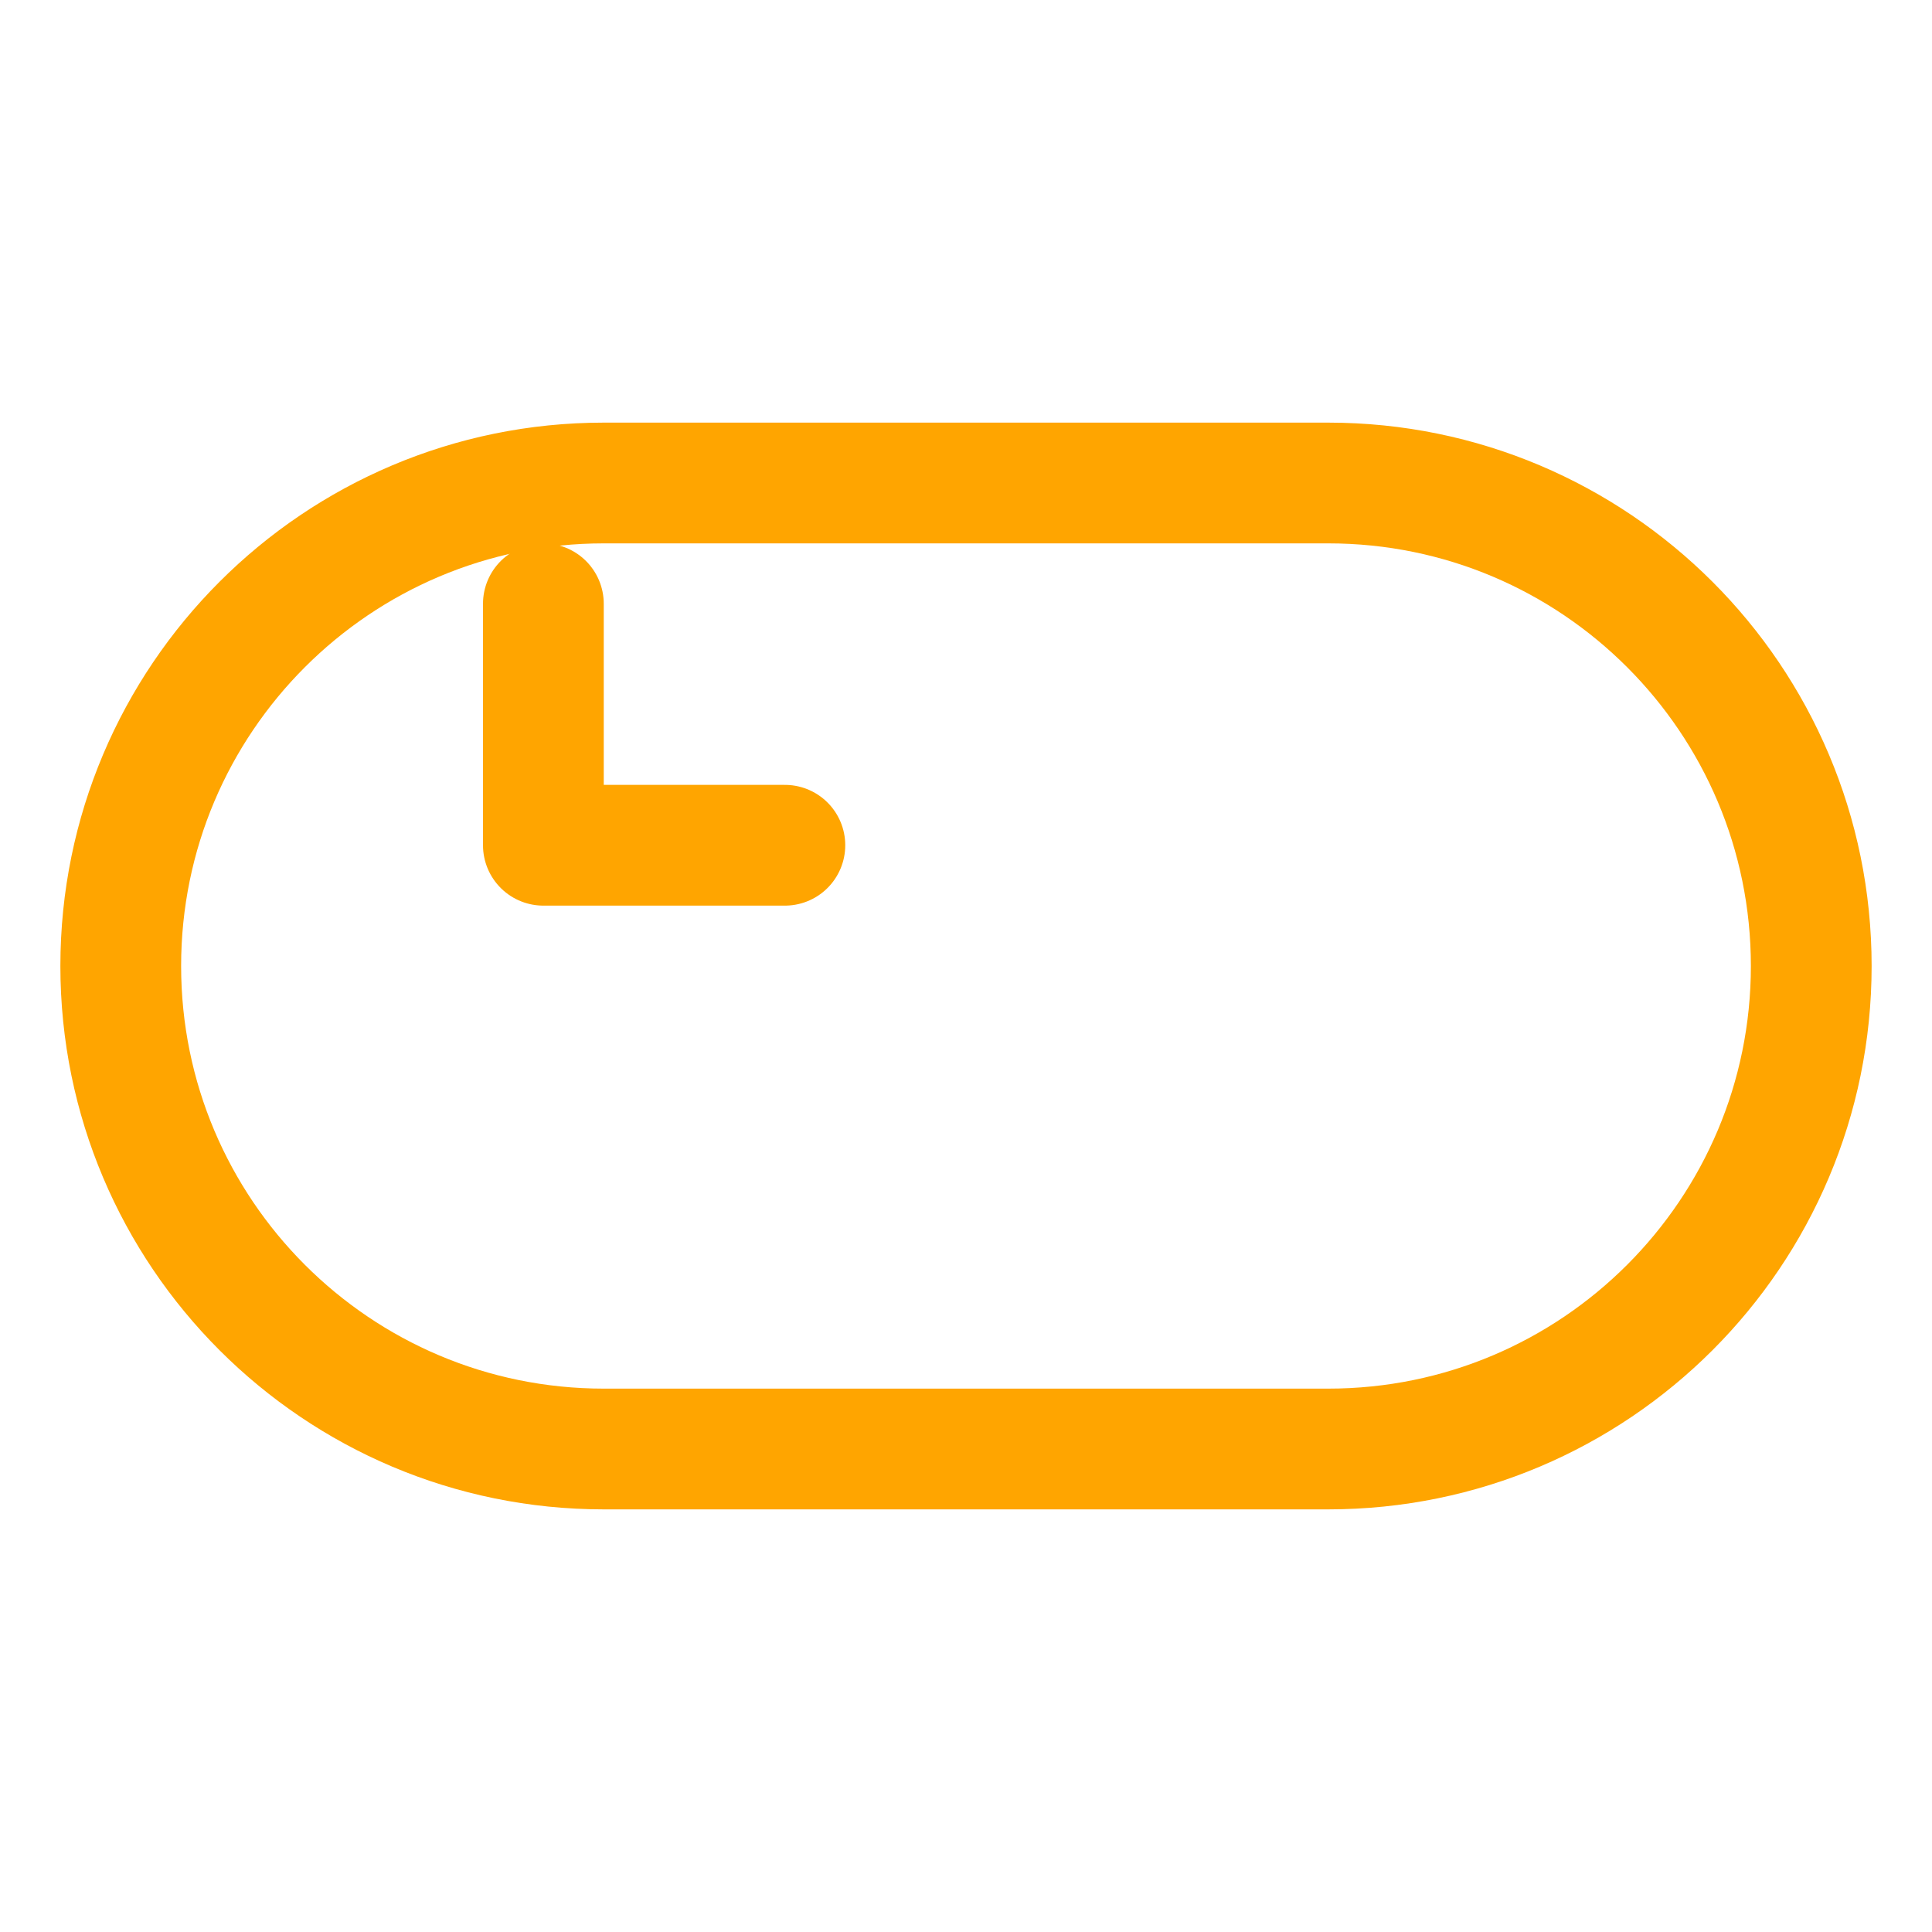
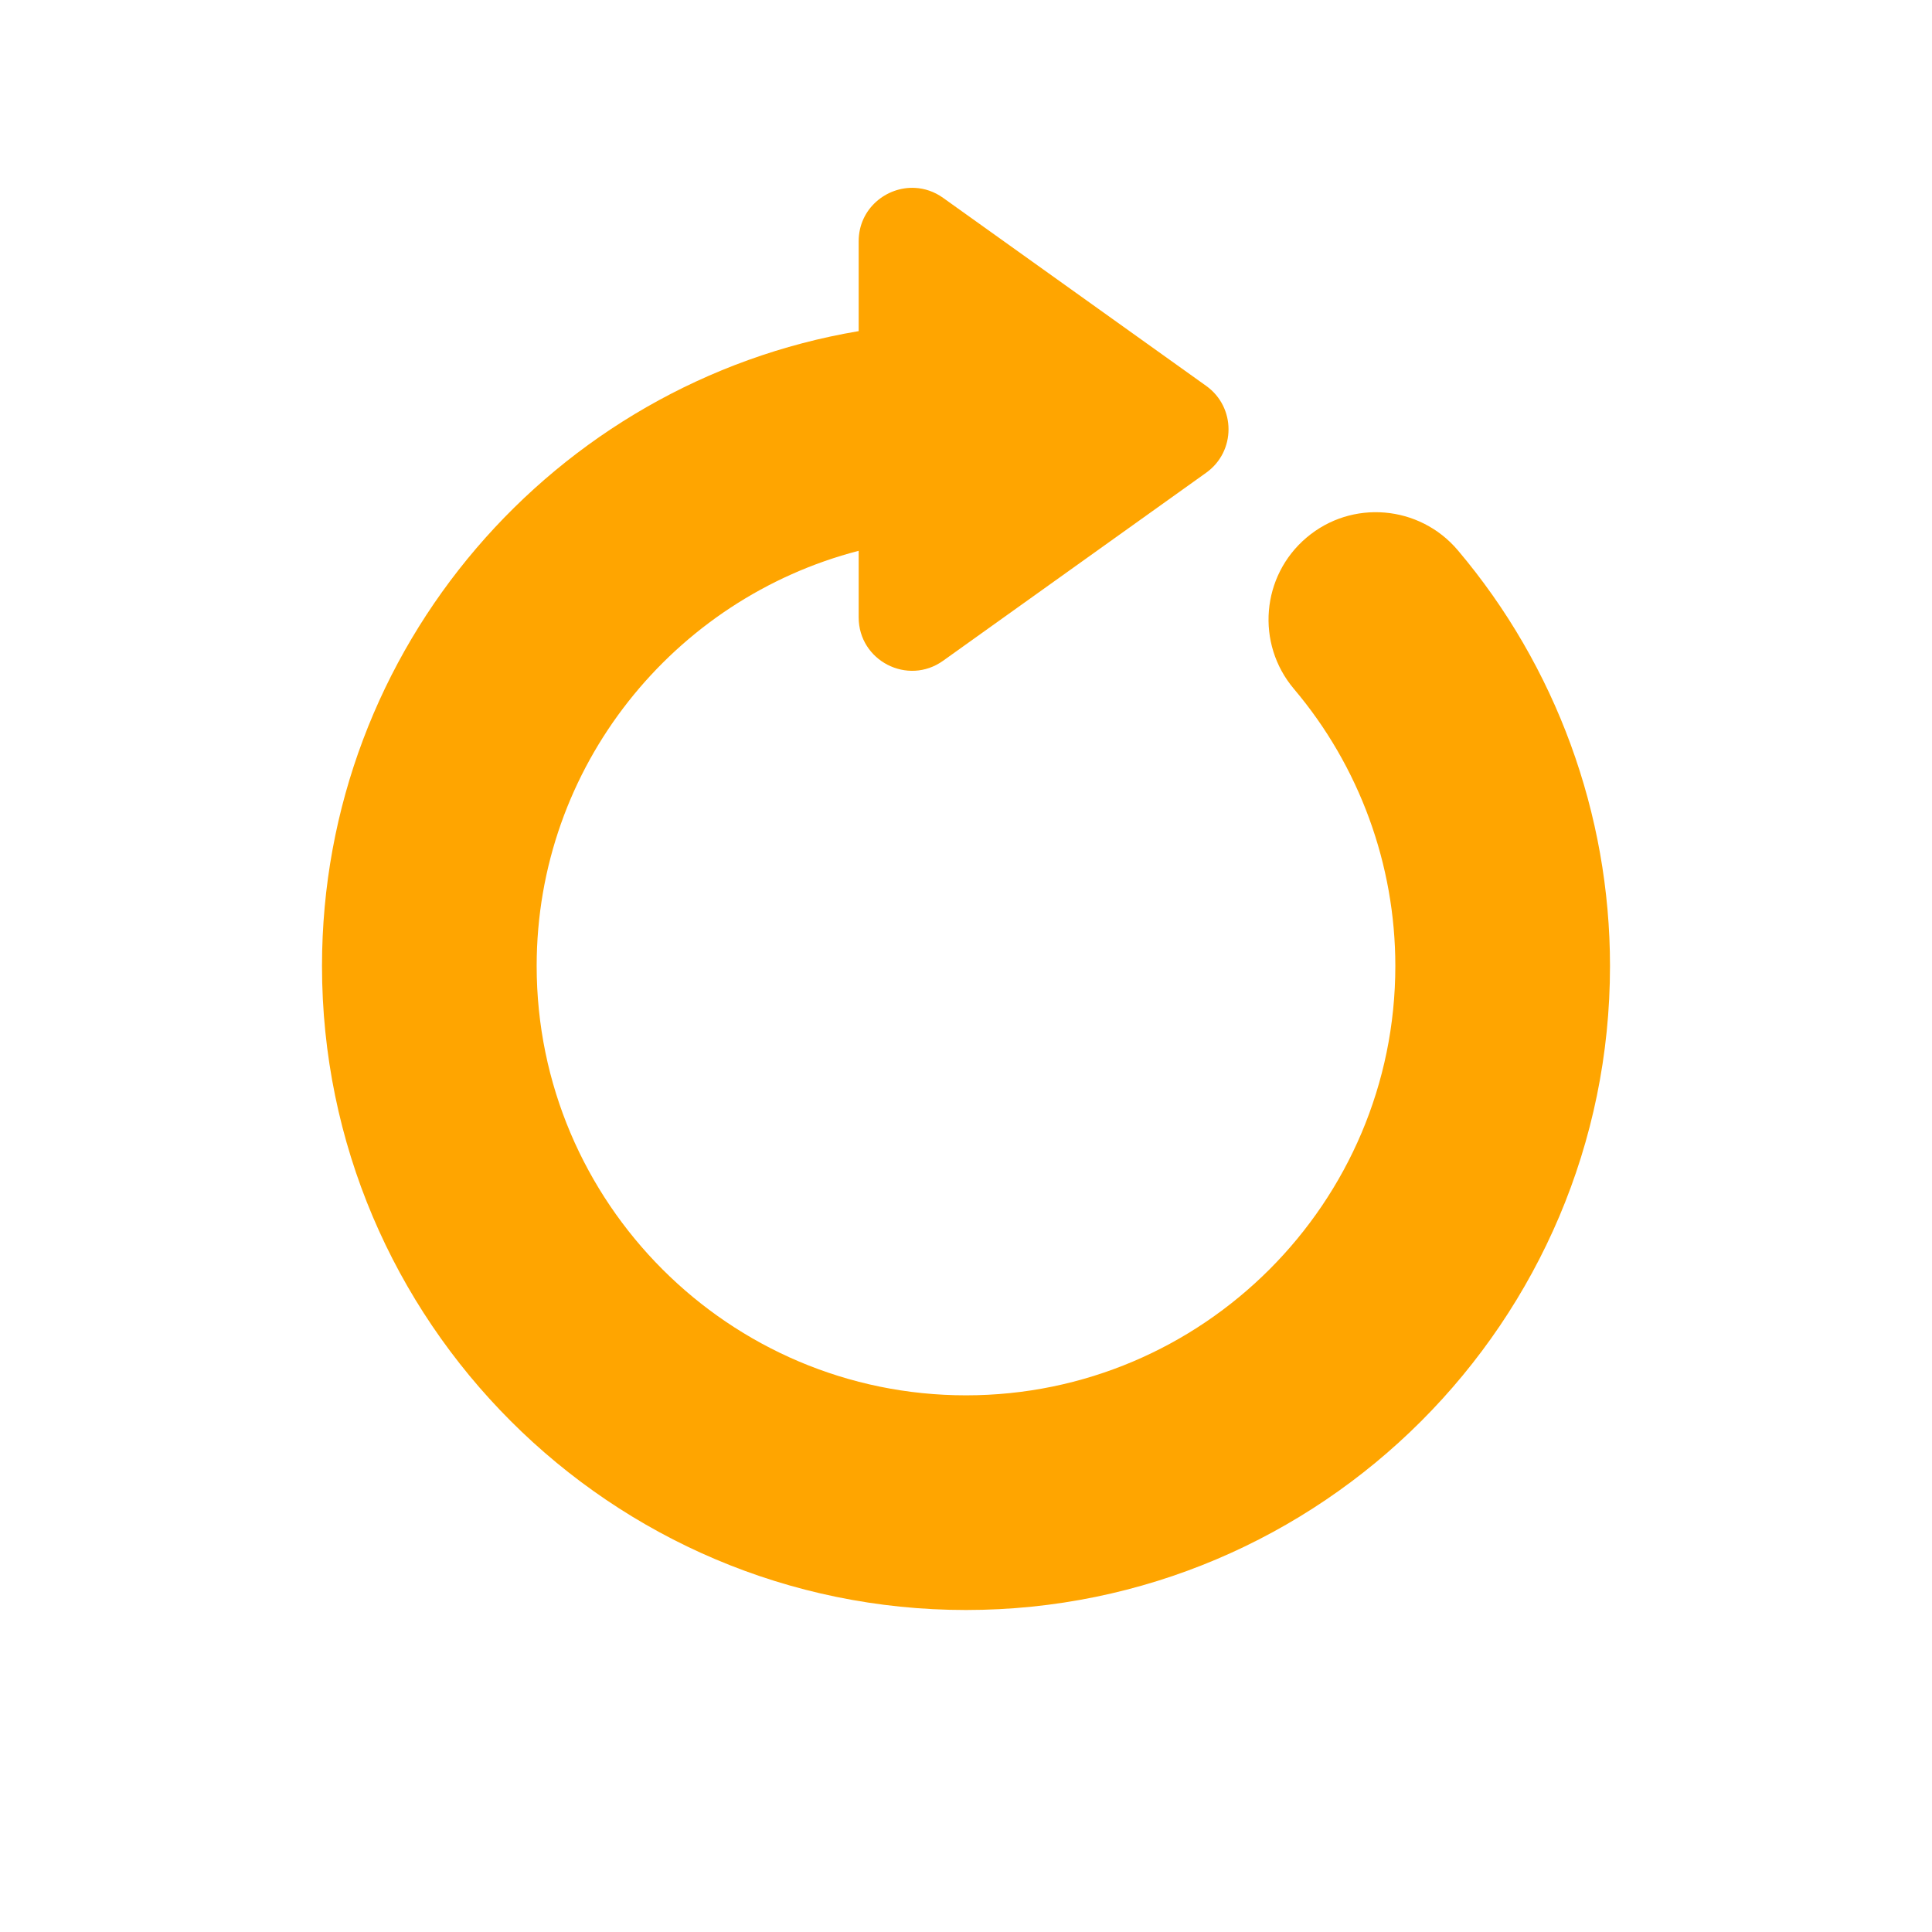
- <svg xmlns="http://www.w3.org/2000/svg" width="512" height="512" viewBox="0 0 512 512" role="img" aria-label="Square Reset Icon">
-   <path d="     M160 128     H352     A80 80 0 0 1 352 384     H160     A80 80 0 0 1 160 128   " fill="none" stroke="#ffa500" stroke-width="32" stroke-linecap="round" />
-   <path d="M144 160 L144 224 L208 224" fill="none" stroke="#ffa500" stroke-width="32" stroke-linecap="round" stroke-linejoin="round" />
+ <svg xmlns="http://www.w3.org/2000/svg" fill="#ffa500" viewBox="0 0 72 72" width="512px" height="512px" role="img" aria-label="Restart Icon">
+   <path d="M 34.1 7.002 C 33.03 6.946 32 7.779 32 8.992 L 32 12.34 C 20.665 14.25 12 24.129 12 36 C 12 49.234 22.767 60 36 60 C 49.233 60 60 49.234 60 36 C 60 30.33 57.985 24.828 54.328 20.506 C 52.898 18.819 50.374 18.606 48.691 20.035 C 47.004 21.462 46.794 23.987 48.221 25.674 C 50.658 28.553 52 32.22 52 36 C 52 44.822 44.822 52 36 52 C 27.178 52 20 44.822 20 36 C 20 28.561 25.111 22.311 32 20.527 L 32 23.006 C 32 24.625 33.829 25.566 35.146 24.625 L 44.951 17.617 C 46.061 16.824 46.061 15.174 44.951 14.381 L 35.146 7.373 C 34.817 7.138 34.456 7.021 34.1 7.002 z" />
</svg>
